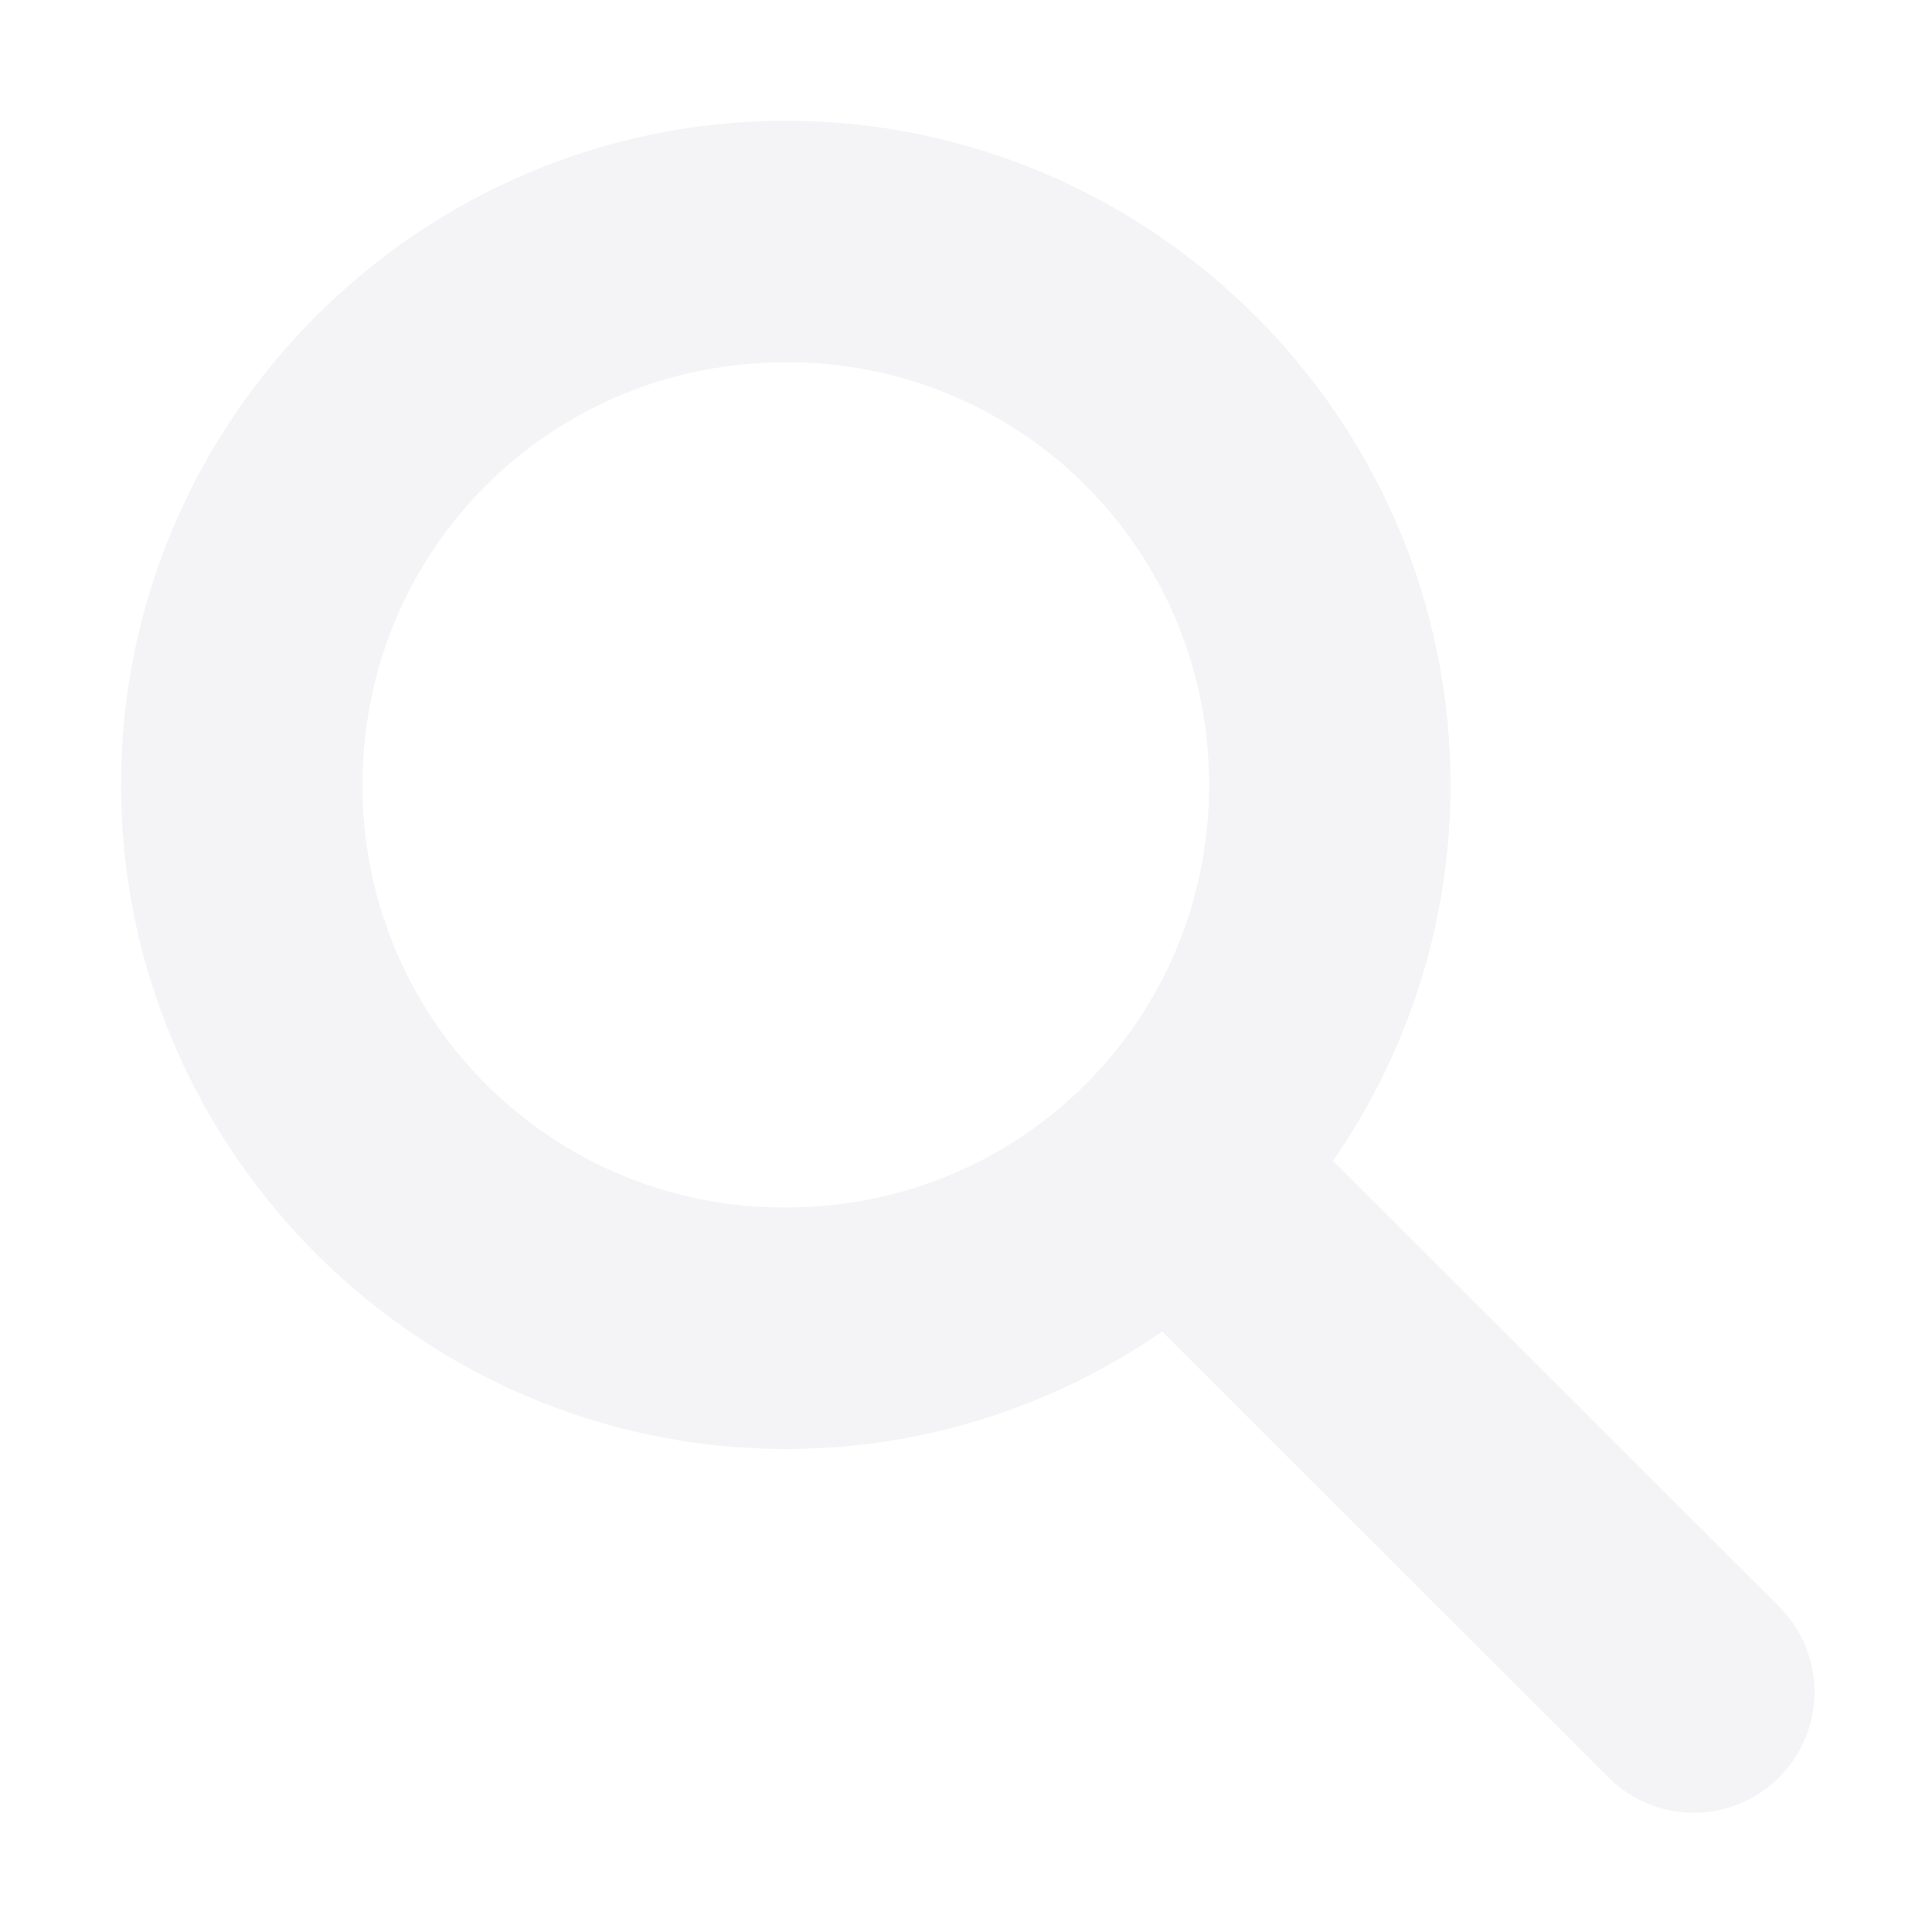
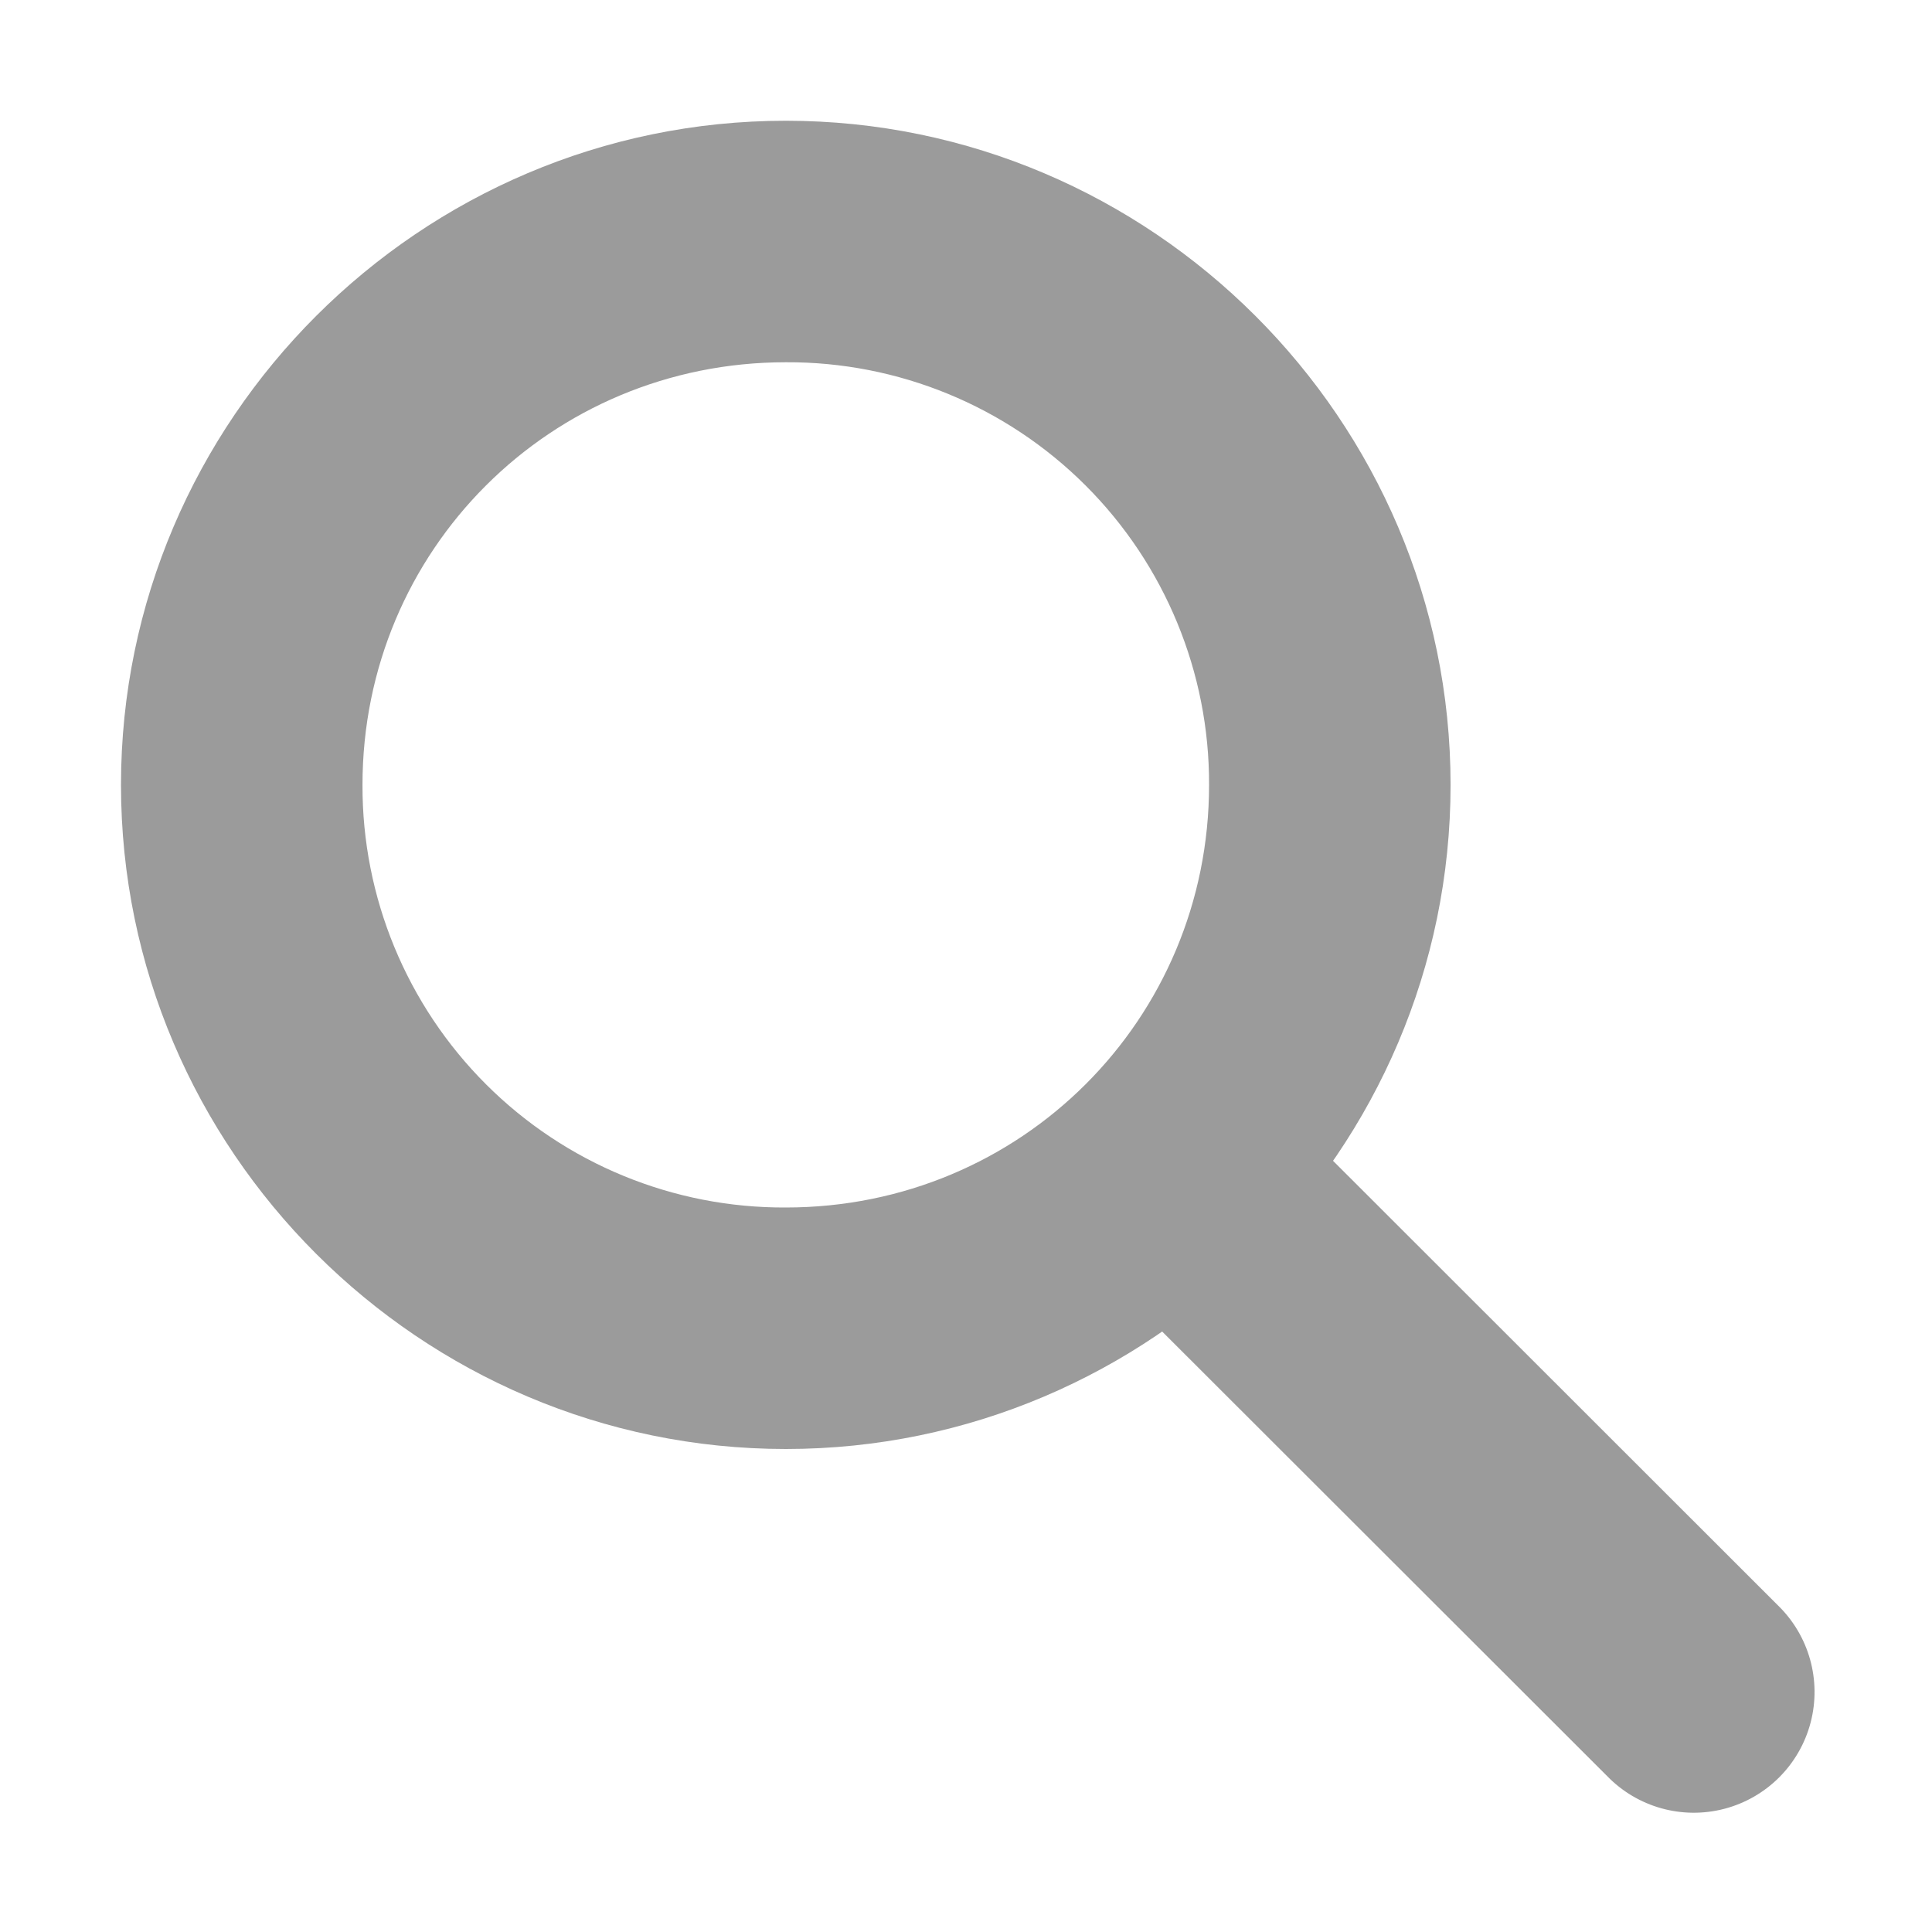
<svg xmlns="http://www.w3.org/2000/svg" width="16" height="16">
-   <g color="#17191e" font-weight="400" font-family="sans-serif" white-space="normal" fill="#f4f4f7">
-     <path d="M6.508 1C3.48 1 1.002 3.474 1.002 6.5S3.48 12 6.508 12s5.505-2.474 5.505-5.5S9.536 1 6.508 1zm0 2a3.488 3.488 0 0 1 3.505 3.5c0 1.944-1.557 3.5-3.505 3.5a3.488 3.488 0 0 1-3.506-3.5c0-1.944 1.557-3.5 3.506-3.5z" style="line-height:normal;font-variant-ligatures:normal;font-variant-position:normal;font-variant-caps:normal;font-variant-numeric:normal;font-variant-alternates:normal;font-feature-settings:normal;text-indent:0;text-align:start;text-decoration-line:none;text-decoration-style:solid;text-decoration-color:#17191e;text-transform:none;text-orientation:mixed;shape-padding:0;isolation:auto;mix-blend-mode:normal;marker:none" overflow="visible" />
-     <path d="M10 8.99a1 1 0 0 0-.696 1.717l4.004 4a1 1 0 1 0 1.414-1.414l-4.003-4a1 1 0 0 0-.72-.303z" style="line-height:normal;font-variant-ligatures:normal;font-variant-position:normal;font-variant-caps:normal;font-variant-numeric:normal;font-variant-alternates:normal;font-feature-settings:normal;text-indent:0;text-align:start;text-decoration-line:none;text-decoration-style:solid;text-decoration-color:#17191e;text-transform:none;text-orientation:mixed;shape-padding:0;isolation:auto;mix-blend-mode:normal;marker:none" overflow="visible" />
+   <g color="#000" font-weight="400" font-family="sans-serif" white-space="normal" fill="#9b9b9b">
+     <path d="M6.508 1C3.48 1 1.002 3.474 1.002 6.5S3.48 12 6.508 12s5.505-2.474 5.505-5.5S9.536 1 6.508 1zm0 2a3.488 3.488 0 0 1 3.505 3.5c0 1.944-1.557 3.5-3.505 3.5a3.488 3.488 0 0 1-3.506-3.5c0-1.944 1.557-3.5 3.506-3.5z" style="line-height:normal;font-variant-ligatures:normal;font-variant-position:normal;font-variant-caps:normal;font-variant-numeric:normal;font-variant-alternates:normal;font-feature-settings:normal;text-indent:0;text-align:start;text-decoration-line:none;text-decoration-style:solid;text-decoration-color:#000;text-transform:none;text-orientation:mixed;shape-padding:0;isolation:auto;mix-blend-mode:normal;marker:none" overflow="visible" />
+     <path d="M10 8.99a1 1 0 0 0-.696 1.717l4.004 4a1 1 0 1 0 1.414-1.414l-4.003-4a1 1 0 0 0-.72-.303z" style="line-height:normal;font-variant-ligatures:normal;font-variant-position:normal;font-variant-caps:normal;font-variant-numeric:normal;font-variant-alternates:normal;font-feature-settings:normal;text-indent:0;text-align:start;text-decoration-line:none;text-decoration-style:solid;text-decoration-color:#000;text-transform:none;text-orientation:mixed;shape-padding:0;isolation:auto;mix-blend-mode:normal;marker:none" overflow="visible" />
  </g>
</svg>
